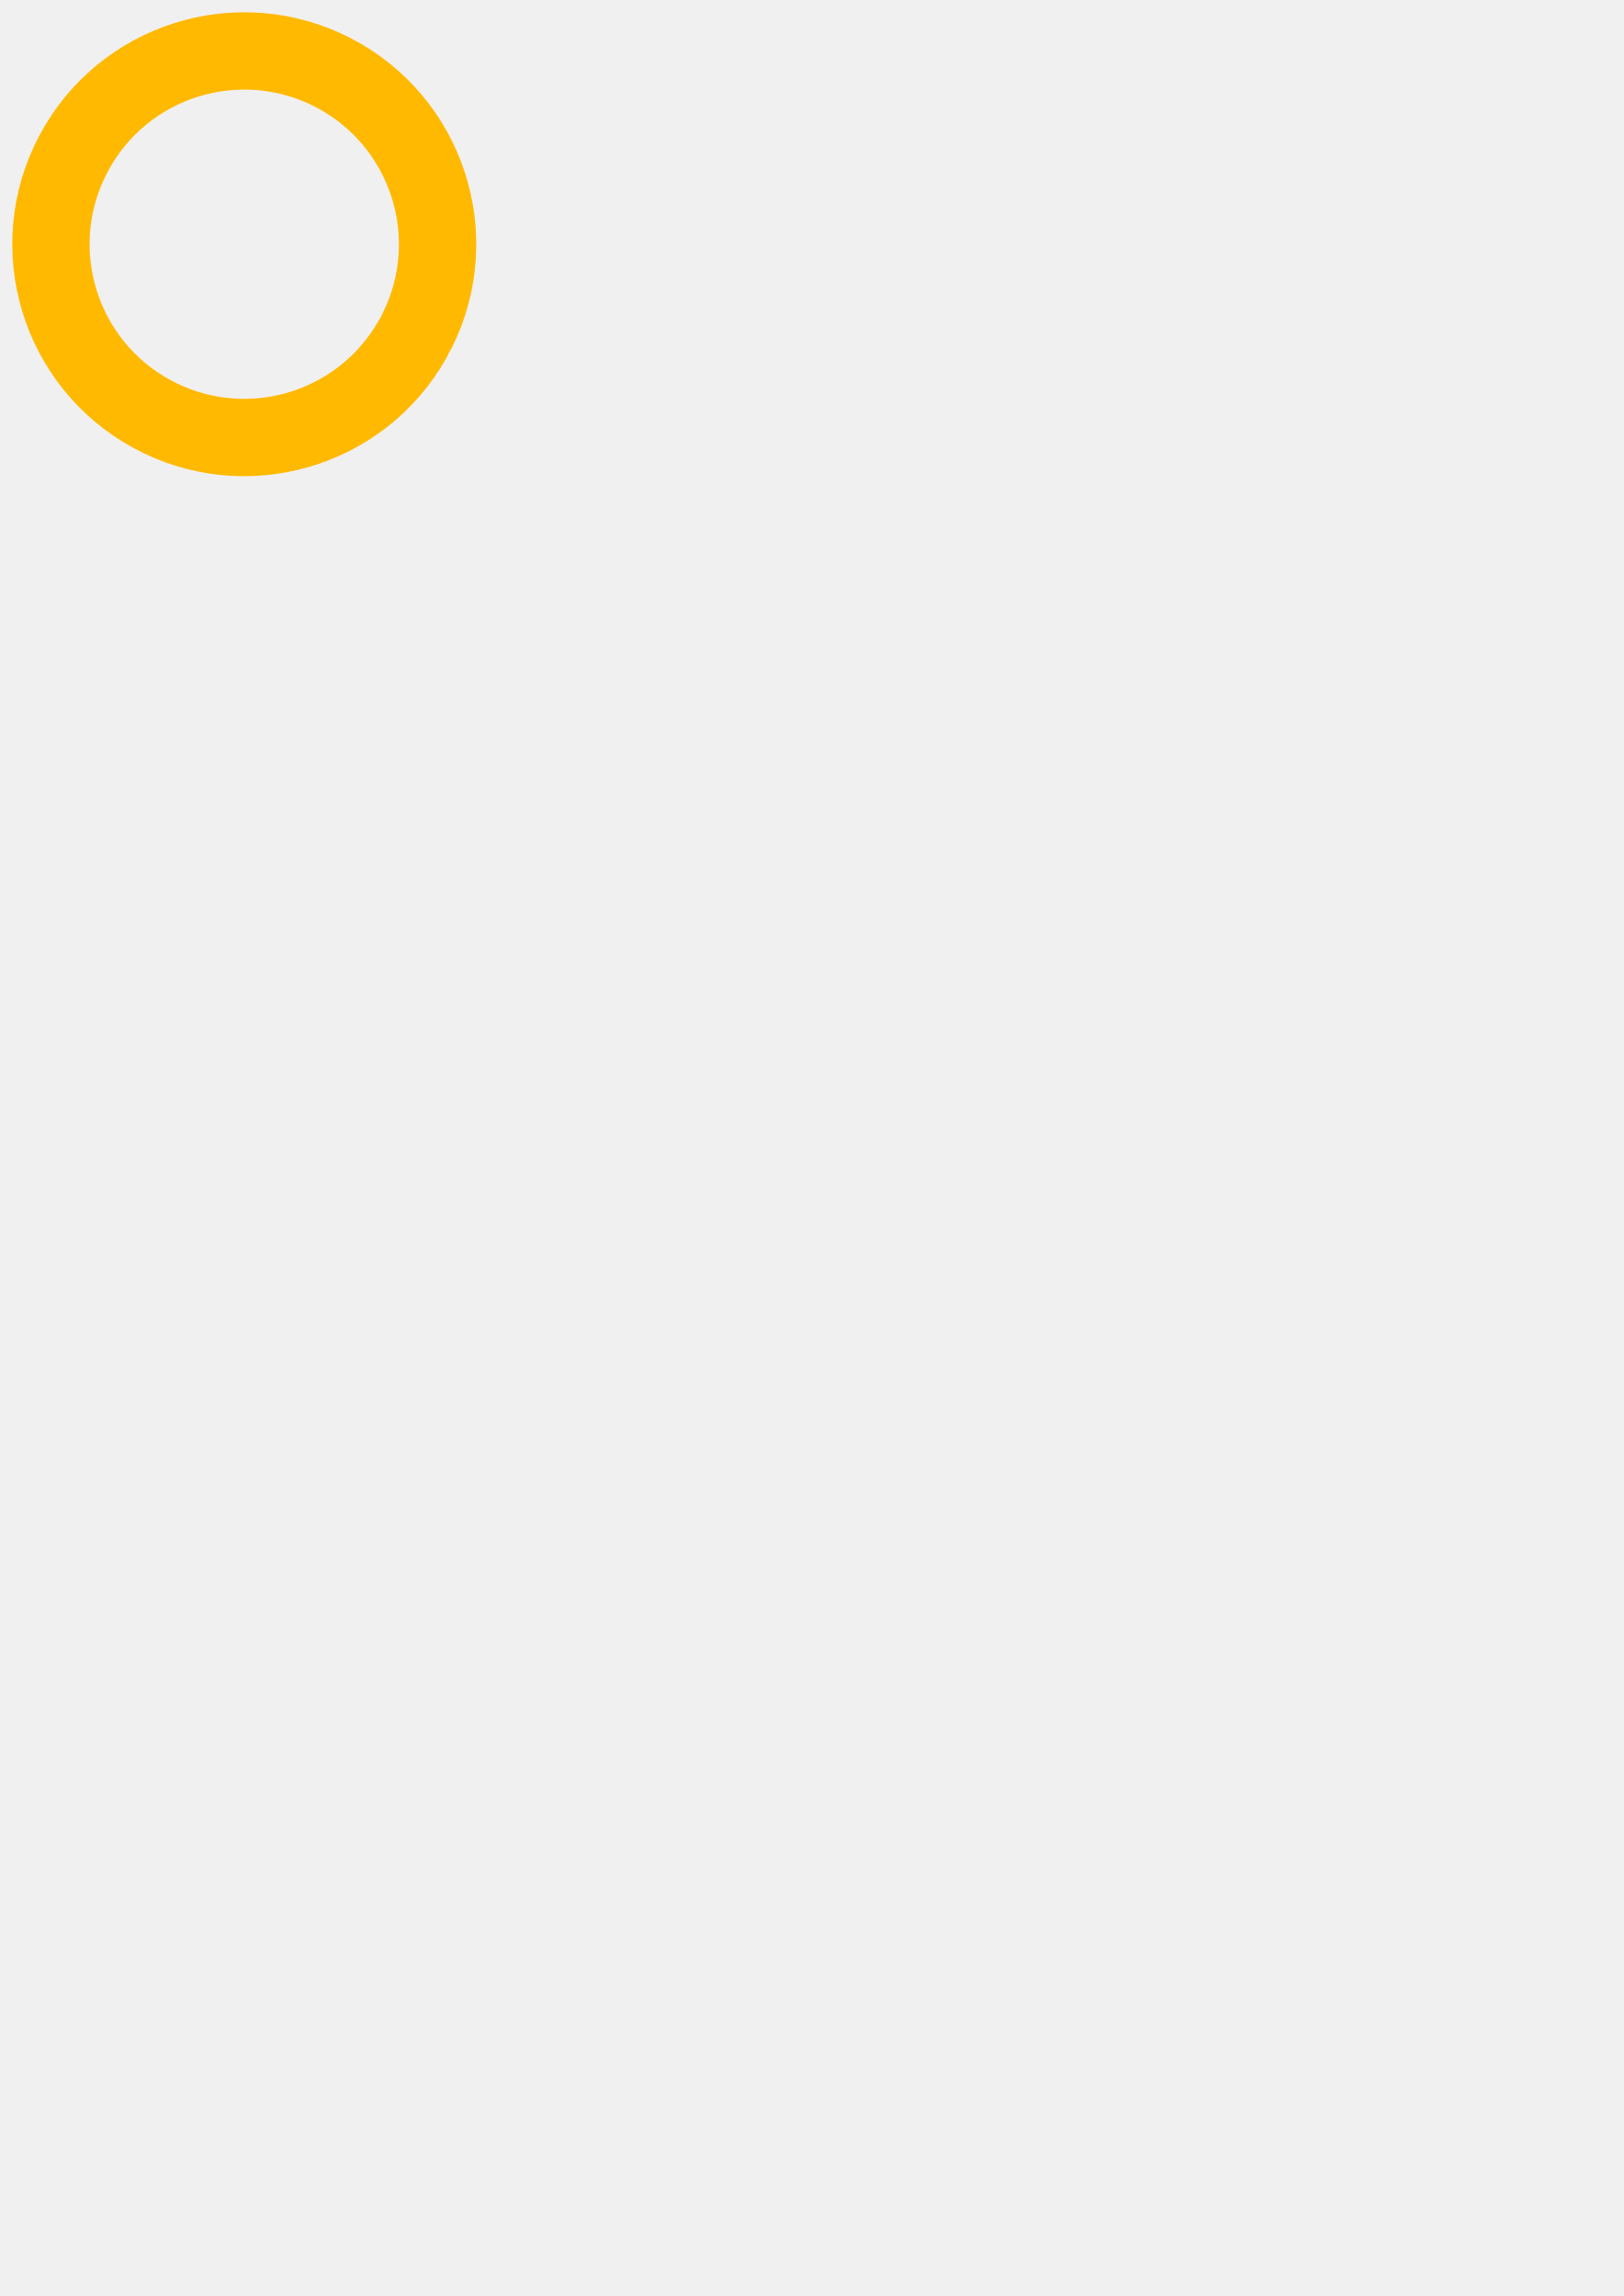
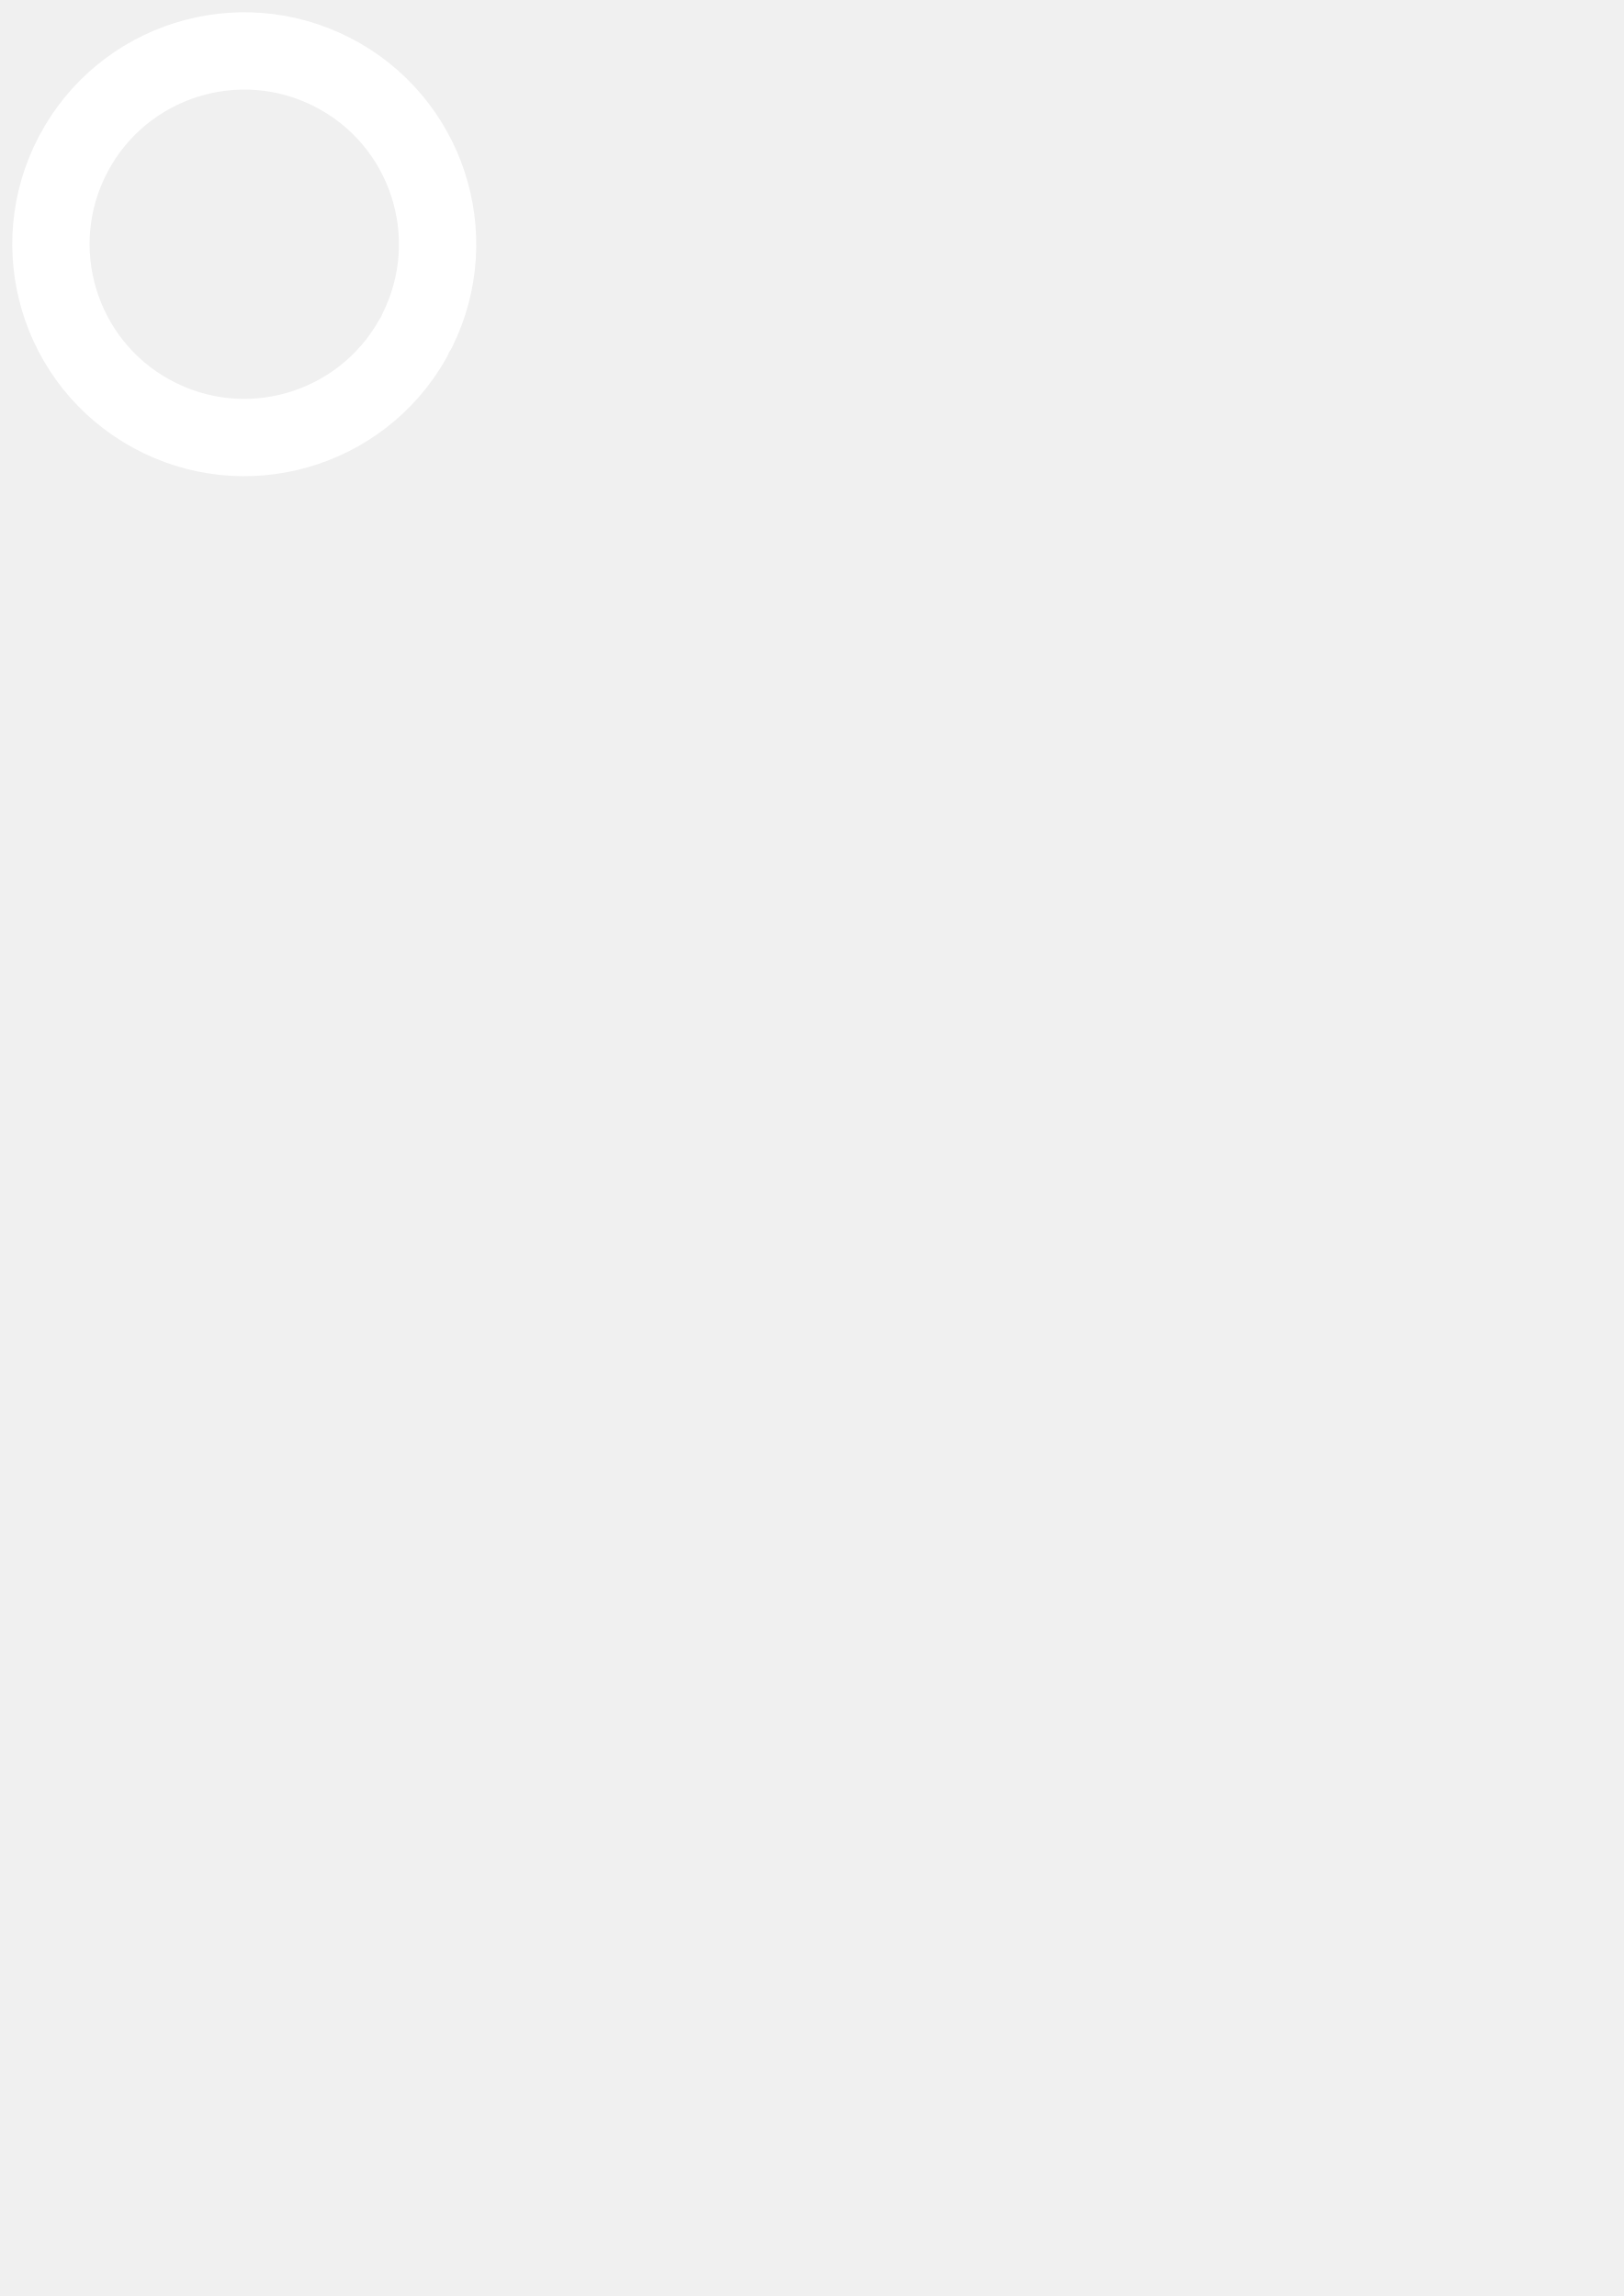
<svg xmlns="http://www.w3.org/2000/svg" width="210mm" height="297mm" viewBox="0 0 210 297" version="1.1" id="svg5">
  <defs id="defs2">
    <marker style="overflow:visible" id="Arrow1Lstart" refX="0.0" refY="0.0" orient="auto">
      <path transform="scale(0.8) translate(12.5,0)" style="fill-rule:evenodd;fill:context-stroke;stroke:context-stroke;stroke-width:1.0pt" d="M 0.0,0.0 L 5.0,-5.0 L -12.5,0.0 L 5.0,5.0 L 0.0,0.0 z " id="path4005" />
    </marker>
  </defs>
  <g id="layer1">
-     <path style="mix-blend-mode:normal;fill:none;fill-opacity:1;stroke:#ffb900;stroke-width:10;stroke-linecap:round;stroke-miterlimit:4;stroke-dasharray:none;opacity:1;stroke-opacity:1" id="path846" d="M 53.361,43.885 A 25,25 0 0 1 19.593,53.525 25,25 0 0 1 9.5,19.89 25,25 0 0 1 42.996,9.345 25,25 0 0 1 53.99,42.697" />
+     <path style="mix-blend-mode:normal;fill:none;fill-opacity:1;stroke:#ffffff;stroke-width:10;stroke-linecap:round;stroke-miterlimit:4;stroke-dasharray:none;opacity:1;stroke-opacity:1" id="path846" d="M 53.361,43.885 A 25,25 0 0 1 19.593,53.525 25,25 0 0 1 9.5,19.89 25,25 0 0 1 42.996,9.345 25,25 0 0 1 53.99,42.697" />
  </g>
</svg>
